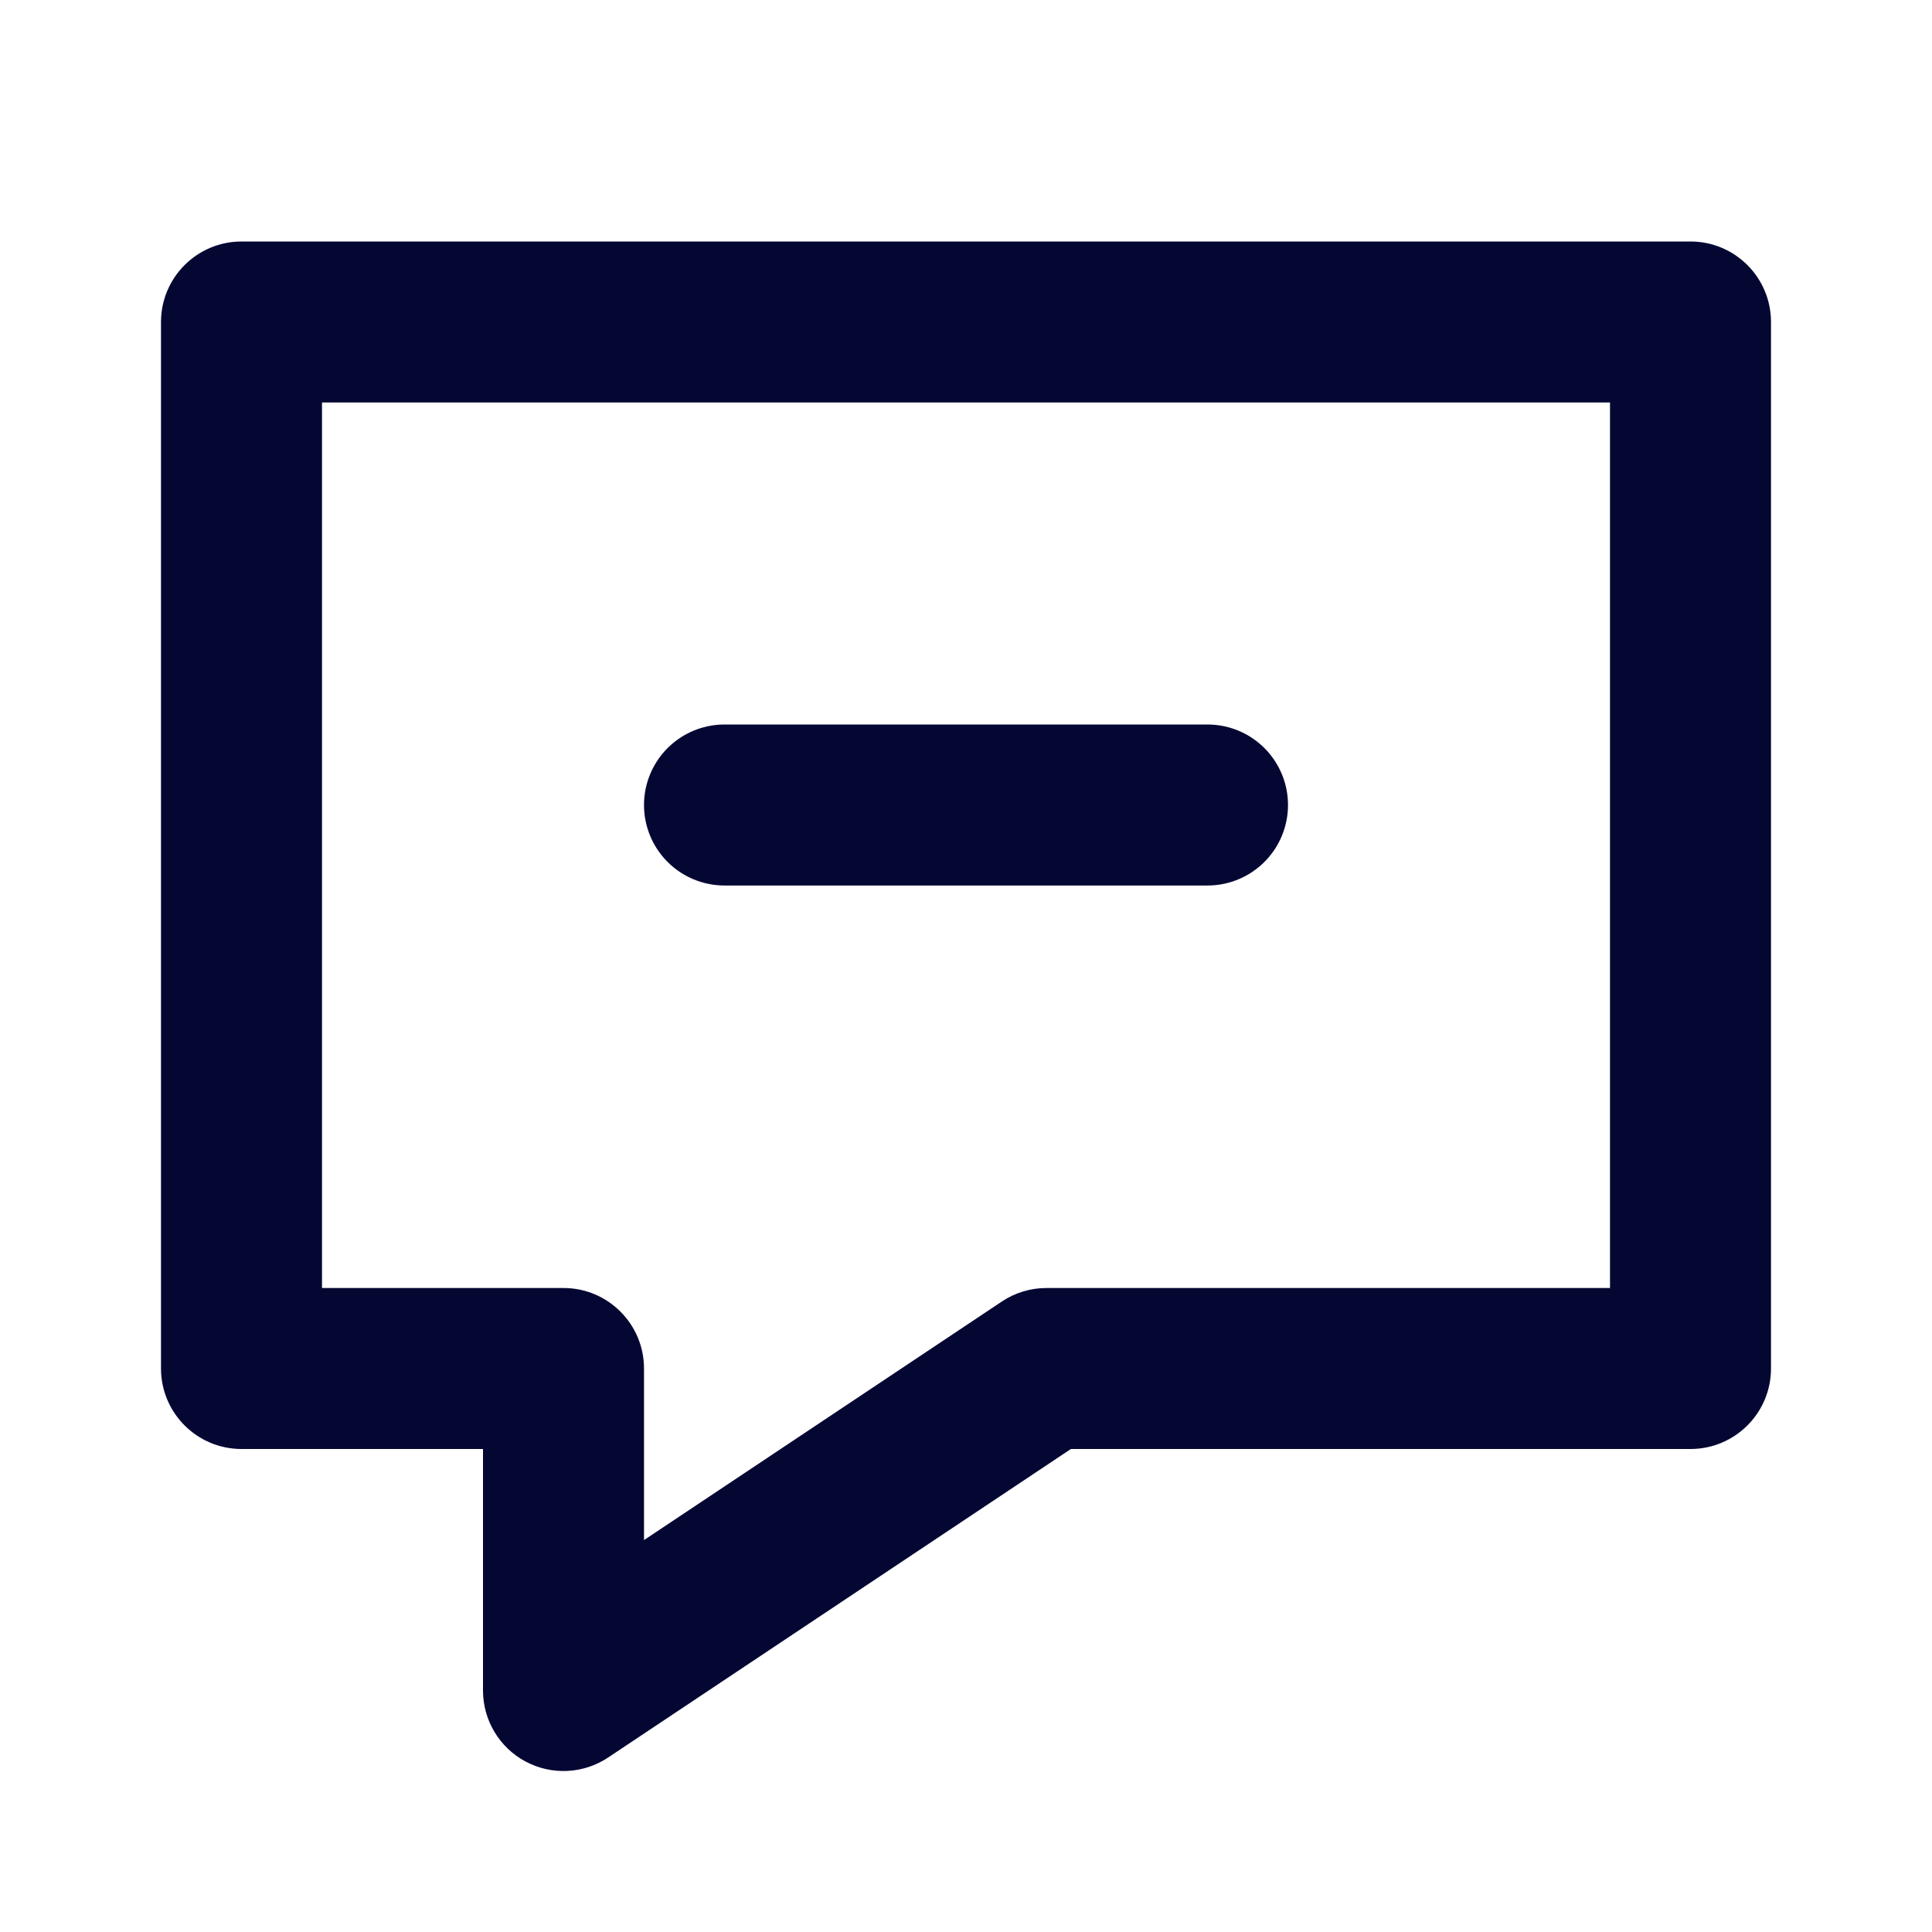
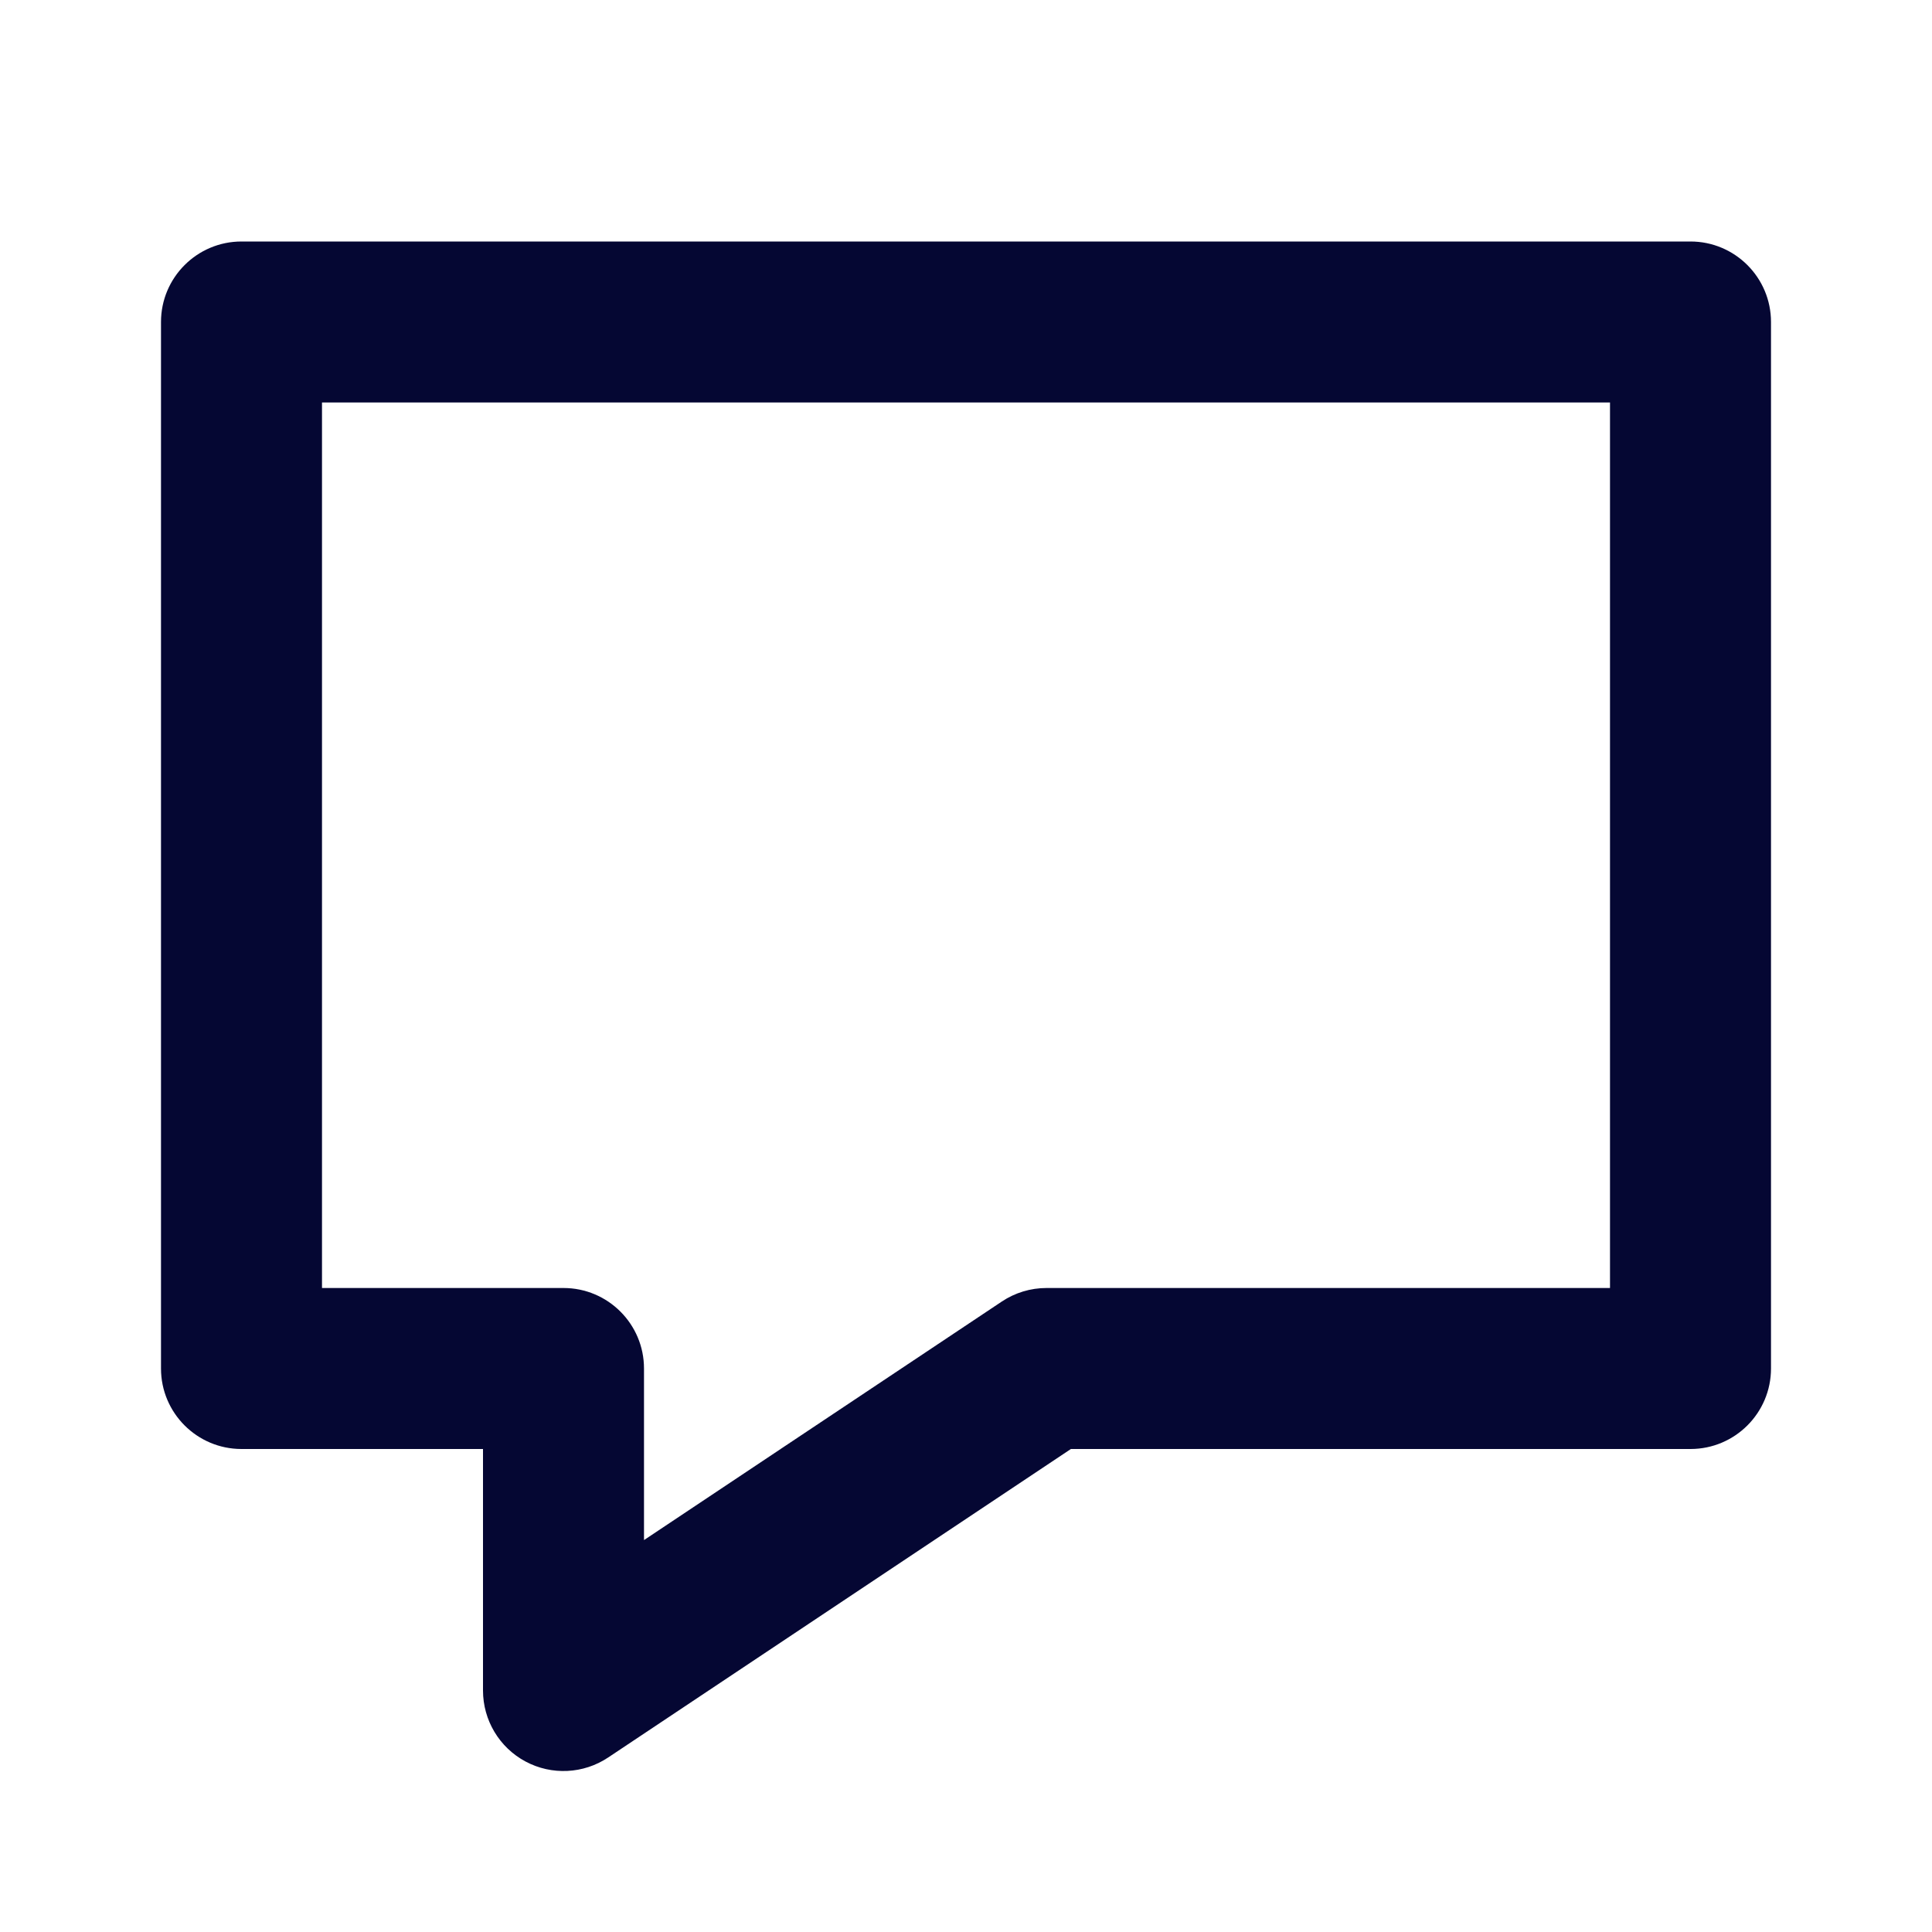
- <svg xmlns="http://www.w3.org/2000/svg" width="24" height="24" viewBox="0 0 24 24" fill="none">
+ <svg xmlns="http://www.w3.org/2000/svg" width="24" height="24" viewBox="0 0 24 24">
  <path d="M21 17V18C21.552 18 22 17.552 22 17H21ZM21 4H22C22 3.448 21.552 3 21 3V4ZM13 17V16C12.803 16 12.61 16.058 12.445 16.168L13 17ZM7 21H6C6 21.369 6.203 21.708 6.528 21.882C6.853 22.056 7.248 22.037 7.555 21.832L7 21ZM7 17H8C8 16.448 7.552 16 7 16V17ZM3 17H2C2 17.552 2.448 18 3 18V17ZM3 4V3C2.448 3 2 3.448 2 4H3ZM22 17V4H20V17H22ZM13 18H21V16H13V18ZM7.555 21.832L13.555 17.832L12.445 16.168L6.445 20.168L7.555 21.832ZM6 17V21H8V17H6ZM3 18H7V16H3V18ZM2 4V17H4V4H2ZM21 3H3V5H21V3Z" fill="#050733" />
-   <path d="M15 10H9" stroke="#050733" stroke-width="2" stroke-linecap="round" />
+   <path d="M15 10H9" />
</svg>
